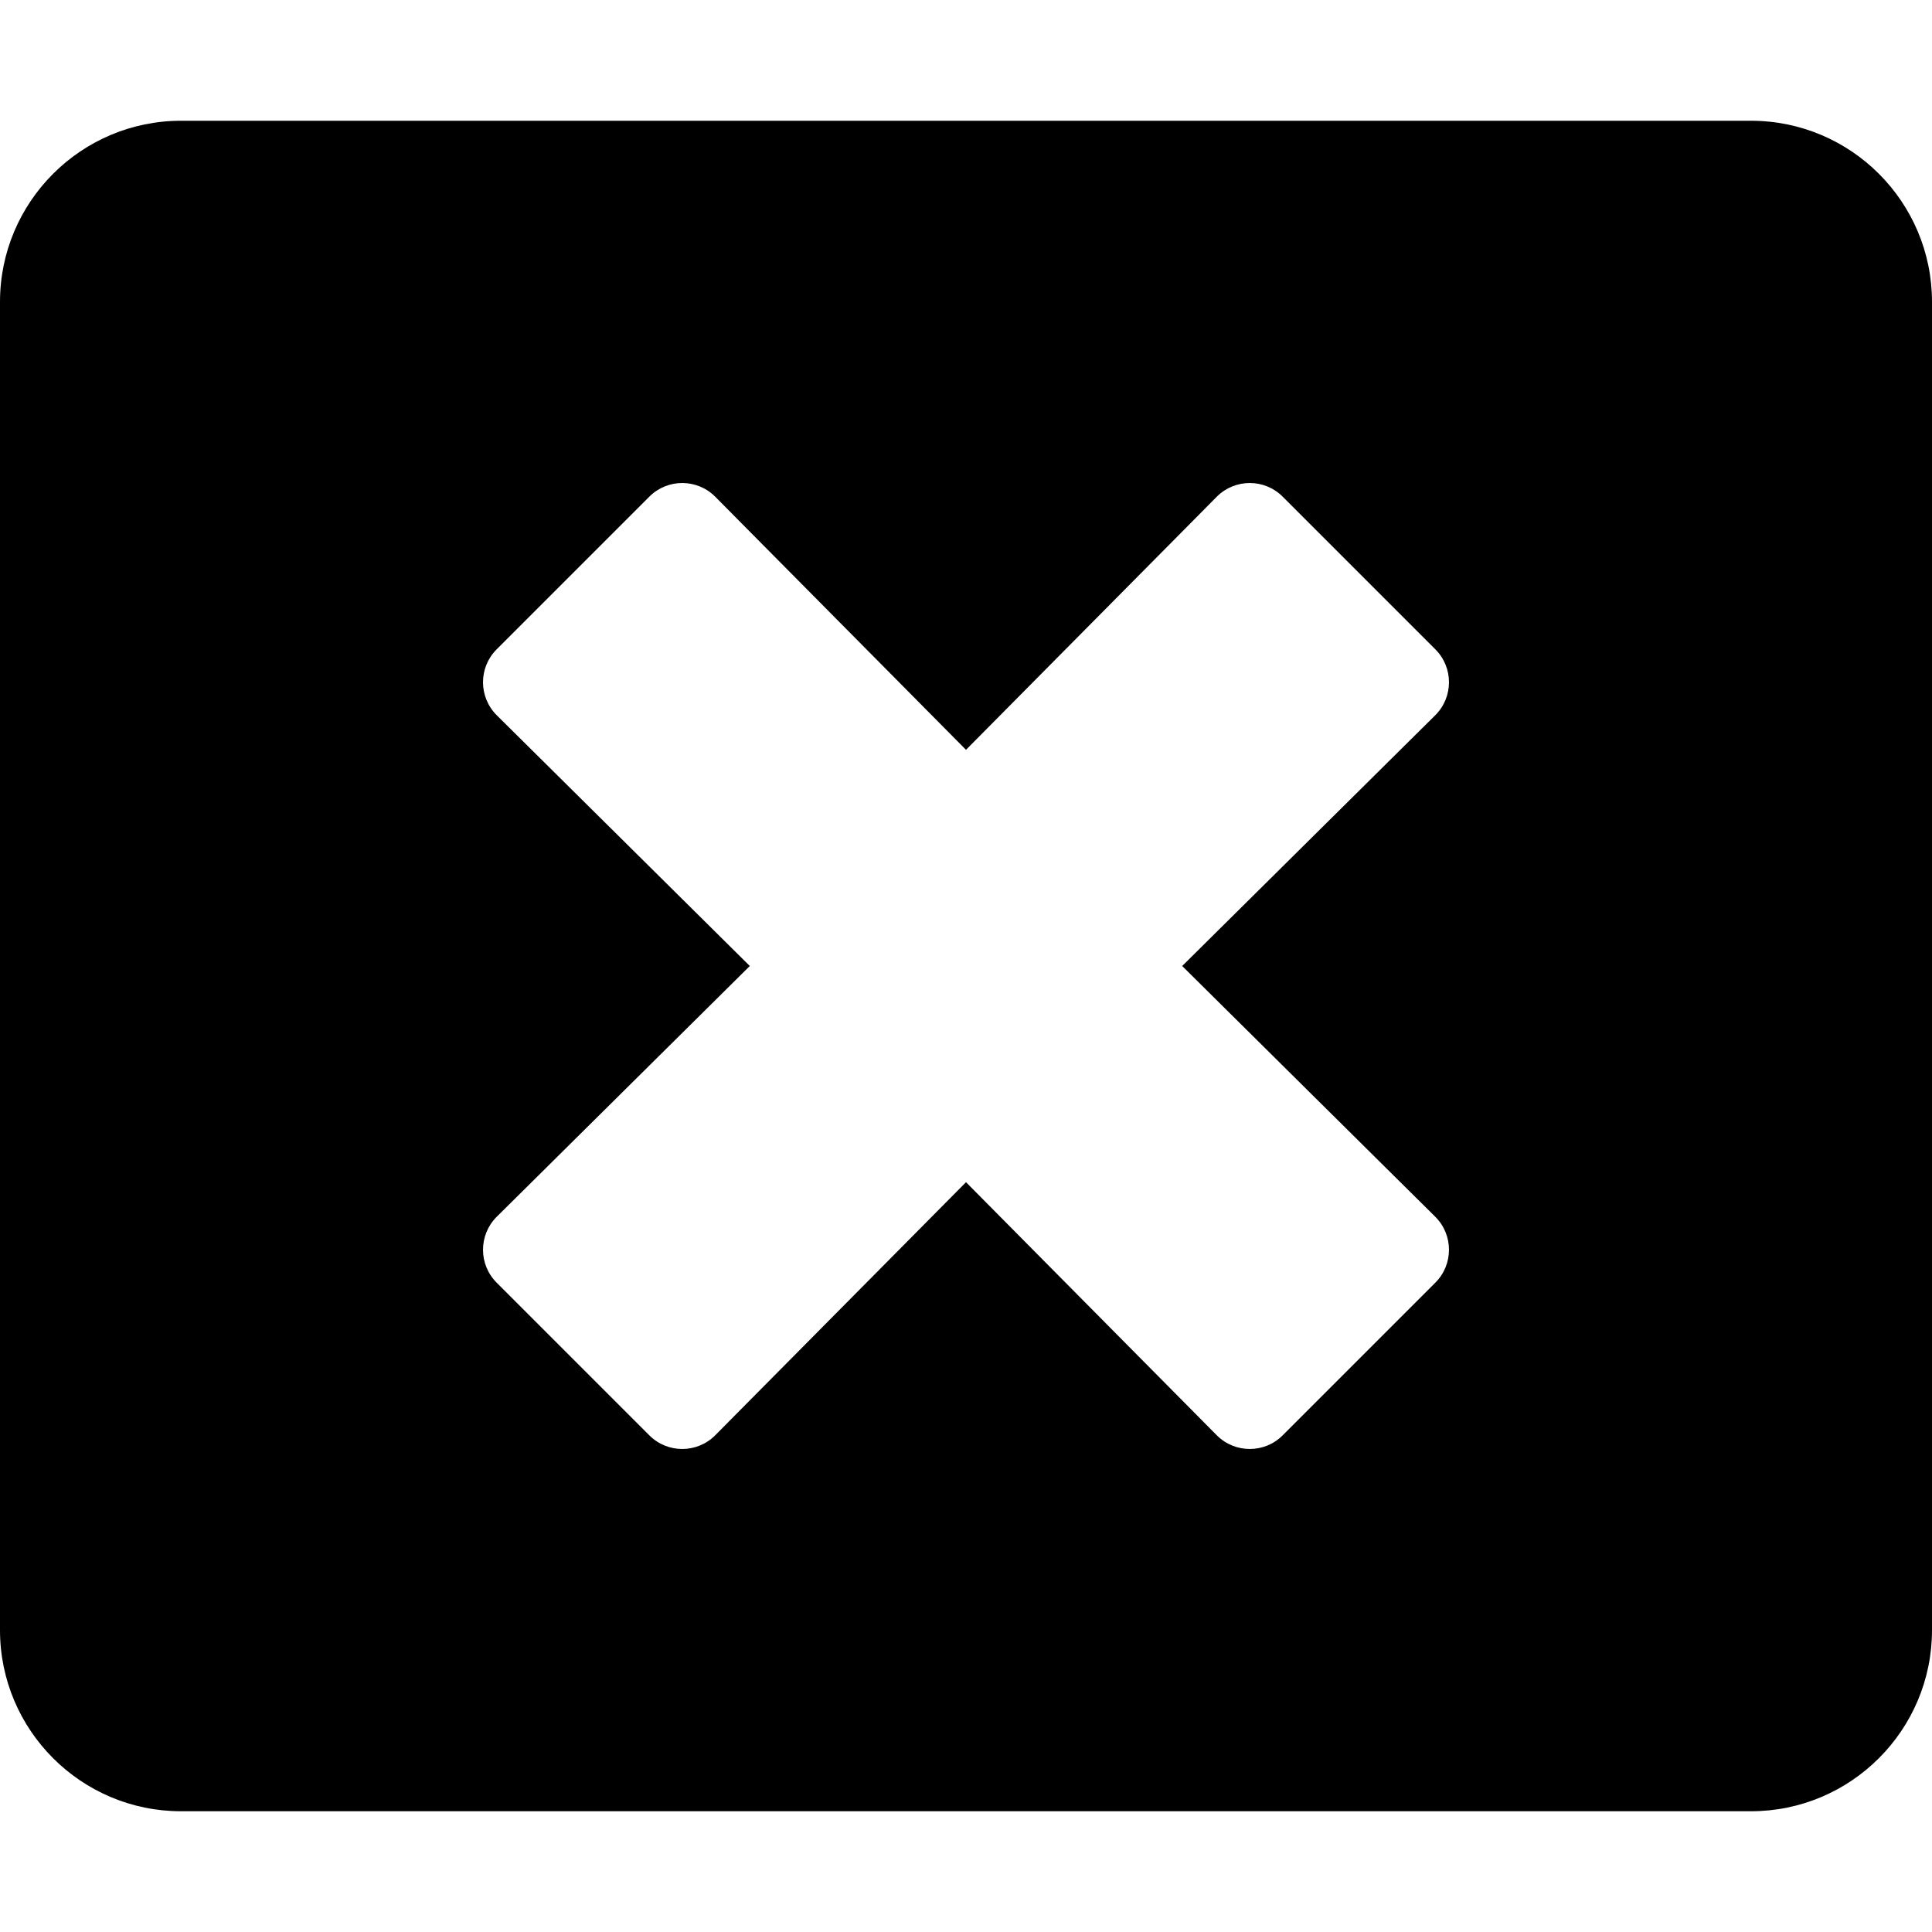
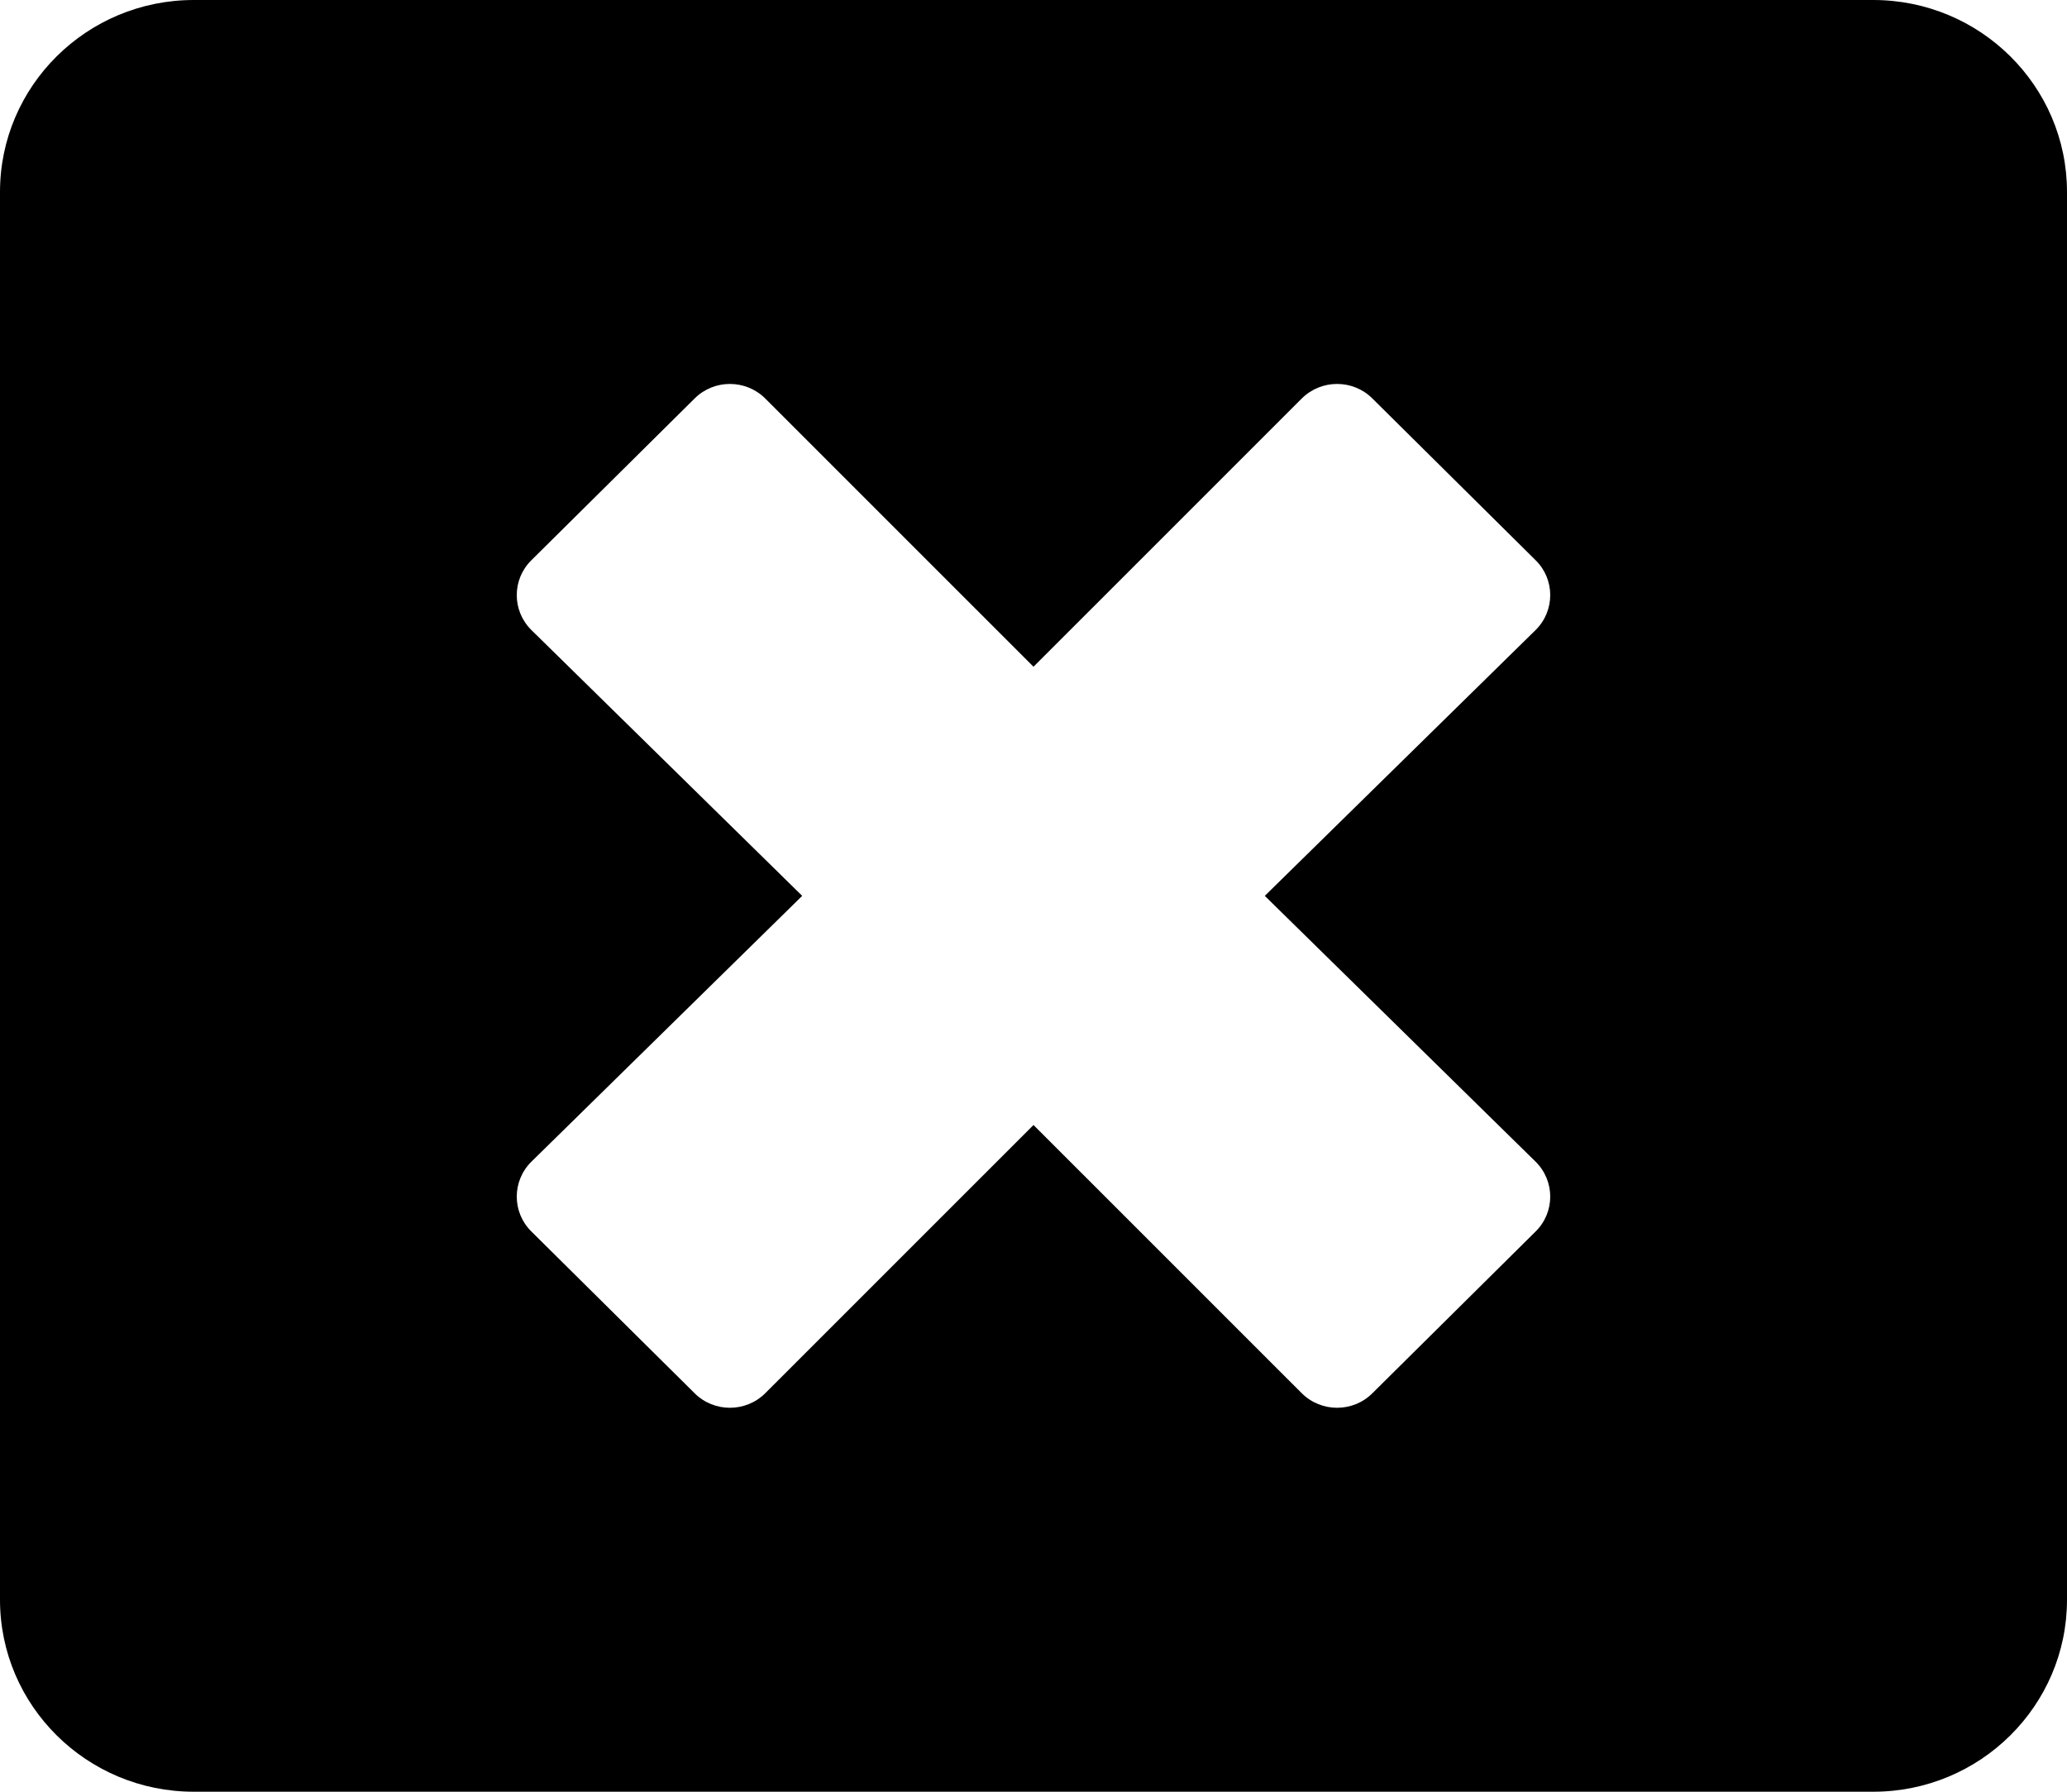
- <svg xmlns="http://www.w3.org/2000/svg" width="30" height="30" viewBox="0 0 30 30" fill="none">
-   <path d="M27.188 1.875H2.812C1.26 1.875 0 3.135 0 4.688V25.312C0 26.865 1.26 28.125 2.812 28.125H27.188C28.74 28.125 30 26.865 30 25.312V4.688C30 3.135 28.74 1.875 27.188 1.875ZM22.289 18.896C22.57 19.178 22.57 19.635 22.289 19.916L19.916 22.289C19.635 22.57 19.178 22.57 18.896 22.289L15 18.357L11.104 22.289C10.822 22.57 10.365 22.57 10.084 22.289L7.711 19.916C7.43 19.635 7.43 19.178 7.711 18.896L11.643 15L7.711 11.104C7.43 10.822 7.43 10.365 7.711 10.084L10.084 7.711C10.365 7.43 10.822 7.43 11.104 7.711L15 11.643L18.896 7.711C19.178 7.43 19.635 7.43 19.916 7.711L22.289 10.084C22.57 10.365 22.57 10.822 22.289 11.104L18.357 15L22.289 18.896Z" fill="black" />
+ <svg xmlns="http://www.w3.org/2000/svg" width="30" height="26" viewBox="0 0 30 26" fill="none">
+   <path d="M27.188 0H2.812C1.26 0 0 1.248 0 2.786V23.214C0 24.752 1.26 26 2.812 26H27.188C28.74 26 30 24.752 30 23.214V2.786C30 1.248 28.74 0 27.188 0ZM22.289 16.859C22.57 17.138 22.57 17.591 22.289 17.869L19.916 20.22C19.635 20.498 19.178 20.498 18.896 20.22L15 16.325L11.104 20.22C10.822 20.498 10.365 20.498 10.084 20.22L7.711 17.869C7.43 17.591 7.43 17.138 7.711 16.859L11.643 13L7.711 9.141C7.43 8.862 7.43 8.409 7.711 8.131L10.084 5.78C10.365 5.502 10.822 5.502 11.104 5.78L15 9.675L18.896 5.78C19.178 5.502 19.635 5.502 19.916 5.78L22.289 8.131C22.57 8.409 22.57 8.862 22.289 9.141L18.357 13L22.289 16.859Z" fill="black" />
</svg>
